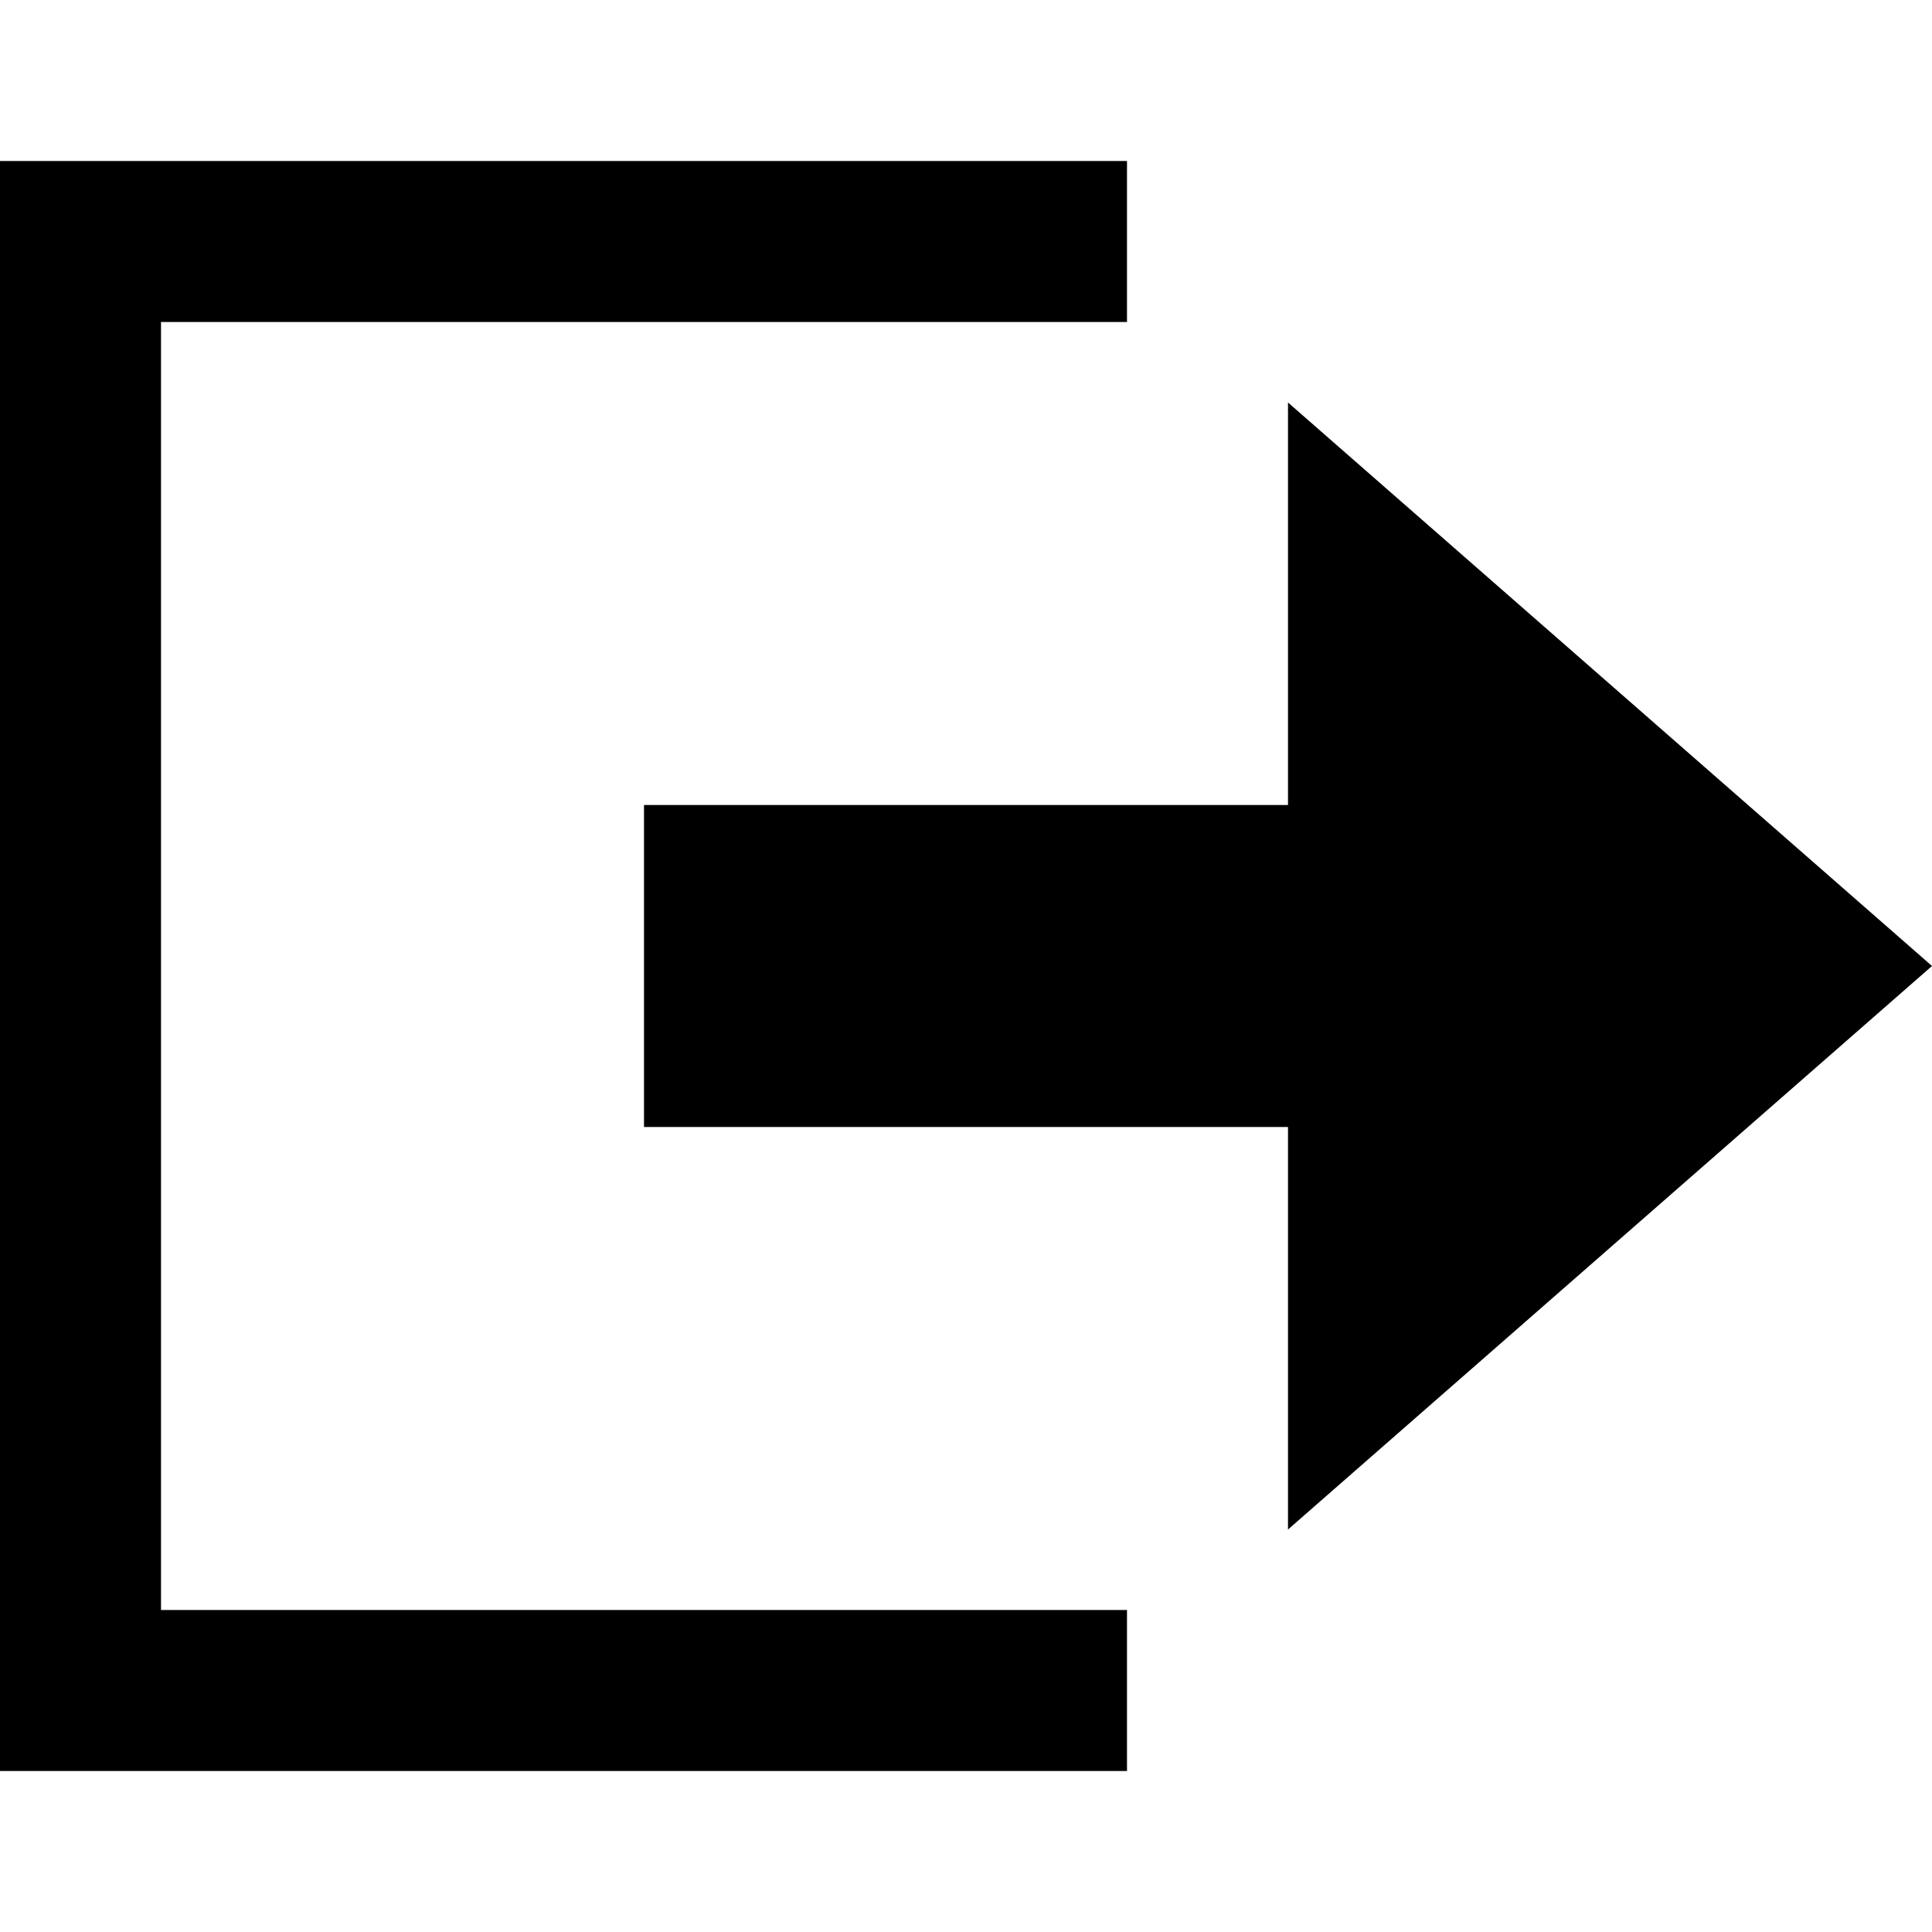
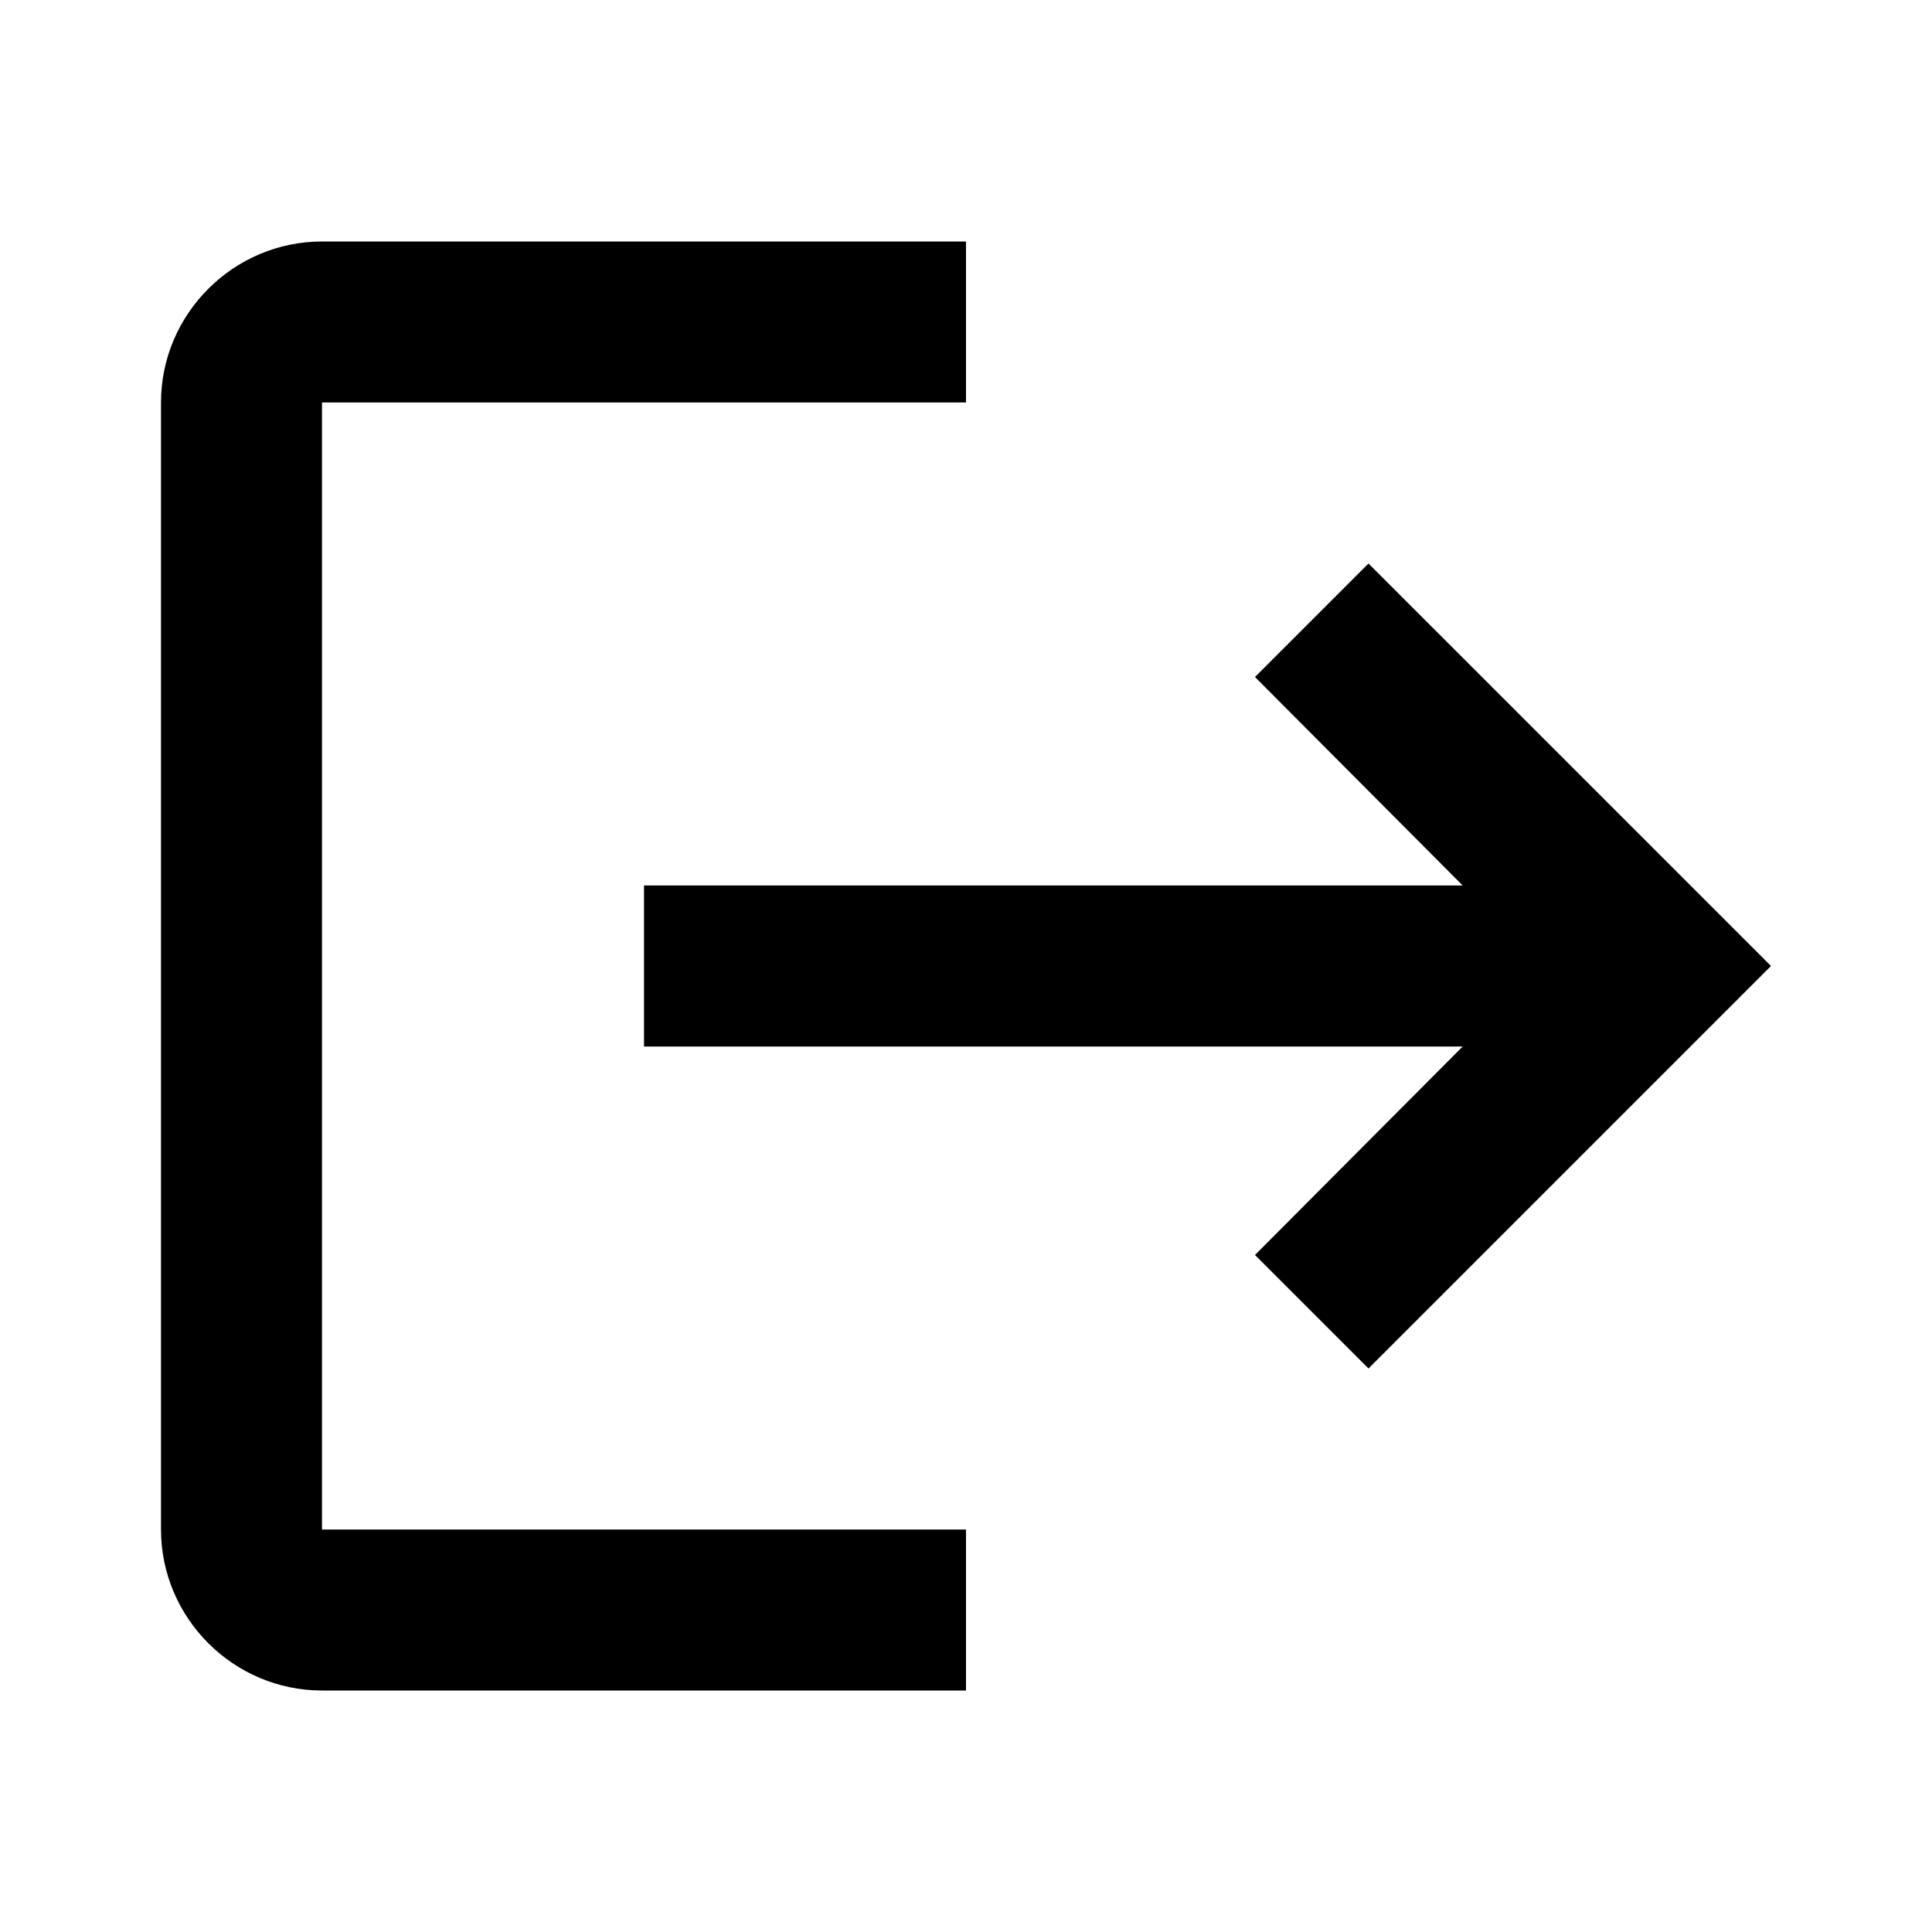
- <svg xmlns="http://www.w3.org/2000/svg" className="w-4 h-4 text-secondary transition sm:block group-hover:text-secondary" viewBox="0 0 24 24" fill="currentColor">
-   <path d="M16 10v-5l8 7-8 7v-5h-8v-4h8zm-16-8v20h14v-2h-12v-16h12v-2h-14z" />
+ <svg xmlns="http://www.w3.org/2000/svg" fill="currentColor" viewBox="0 0 24 24">
+   <path d="M17 7l-1.41 1.41L18.17 11H8v2h10.17l-2.58 2.59L17 17l5-5zM4 5h8V3H4c-1.1 0-2 .9-2 2v14c0 1.1.9 2 2 2h8v-2H4V5z" />
</svg>
